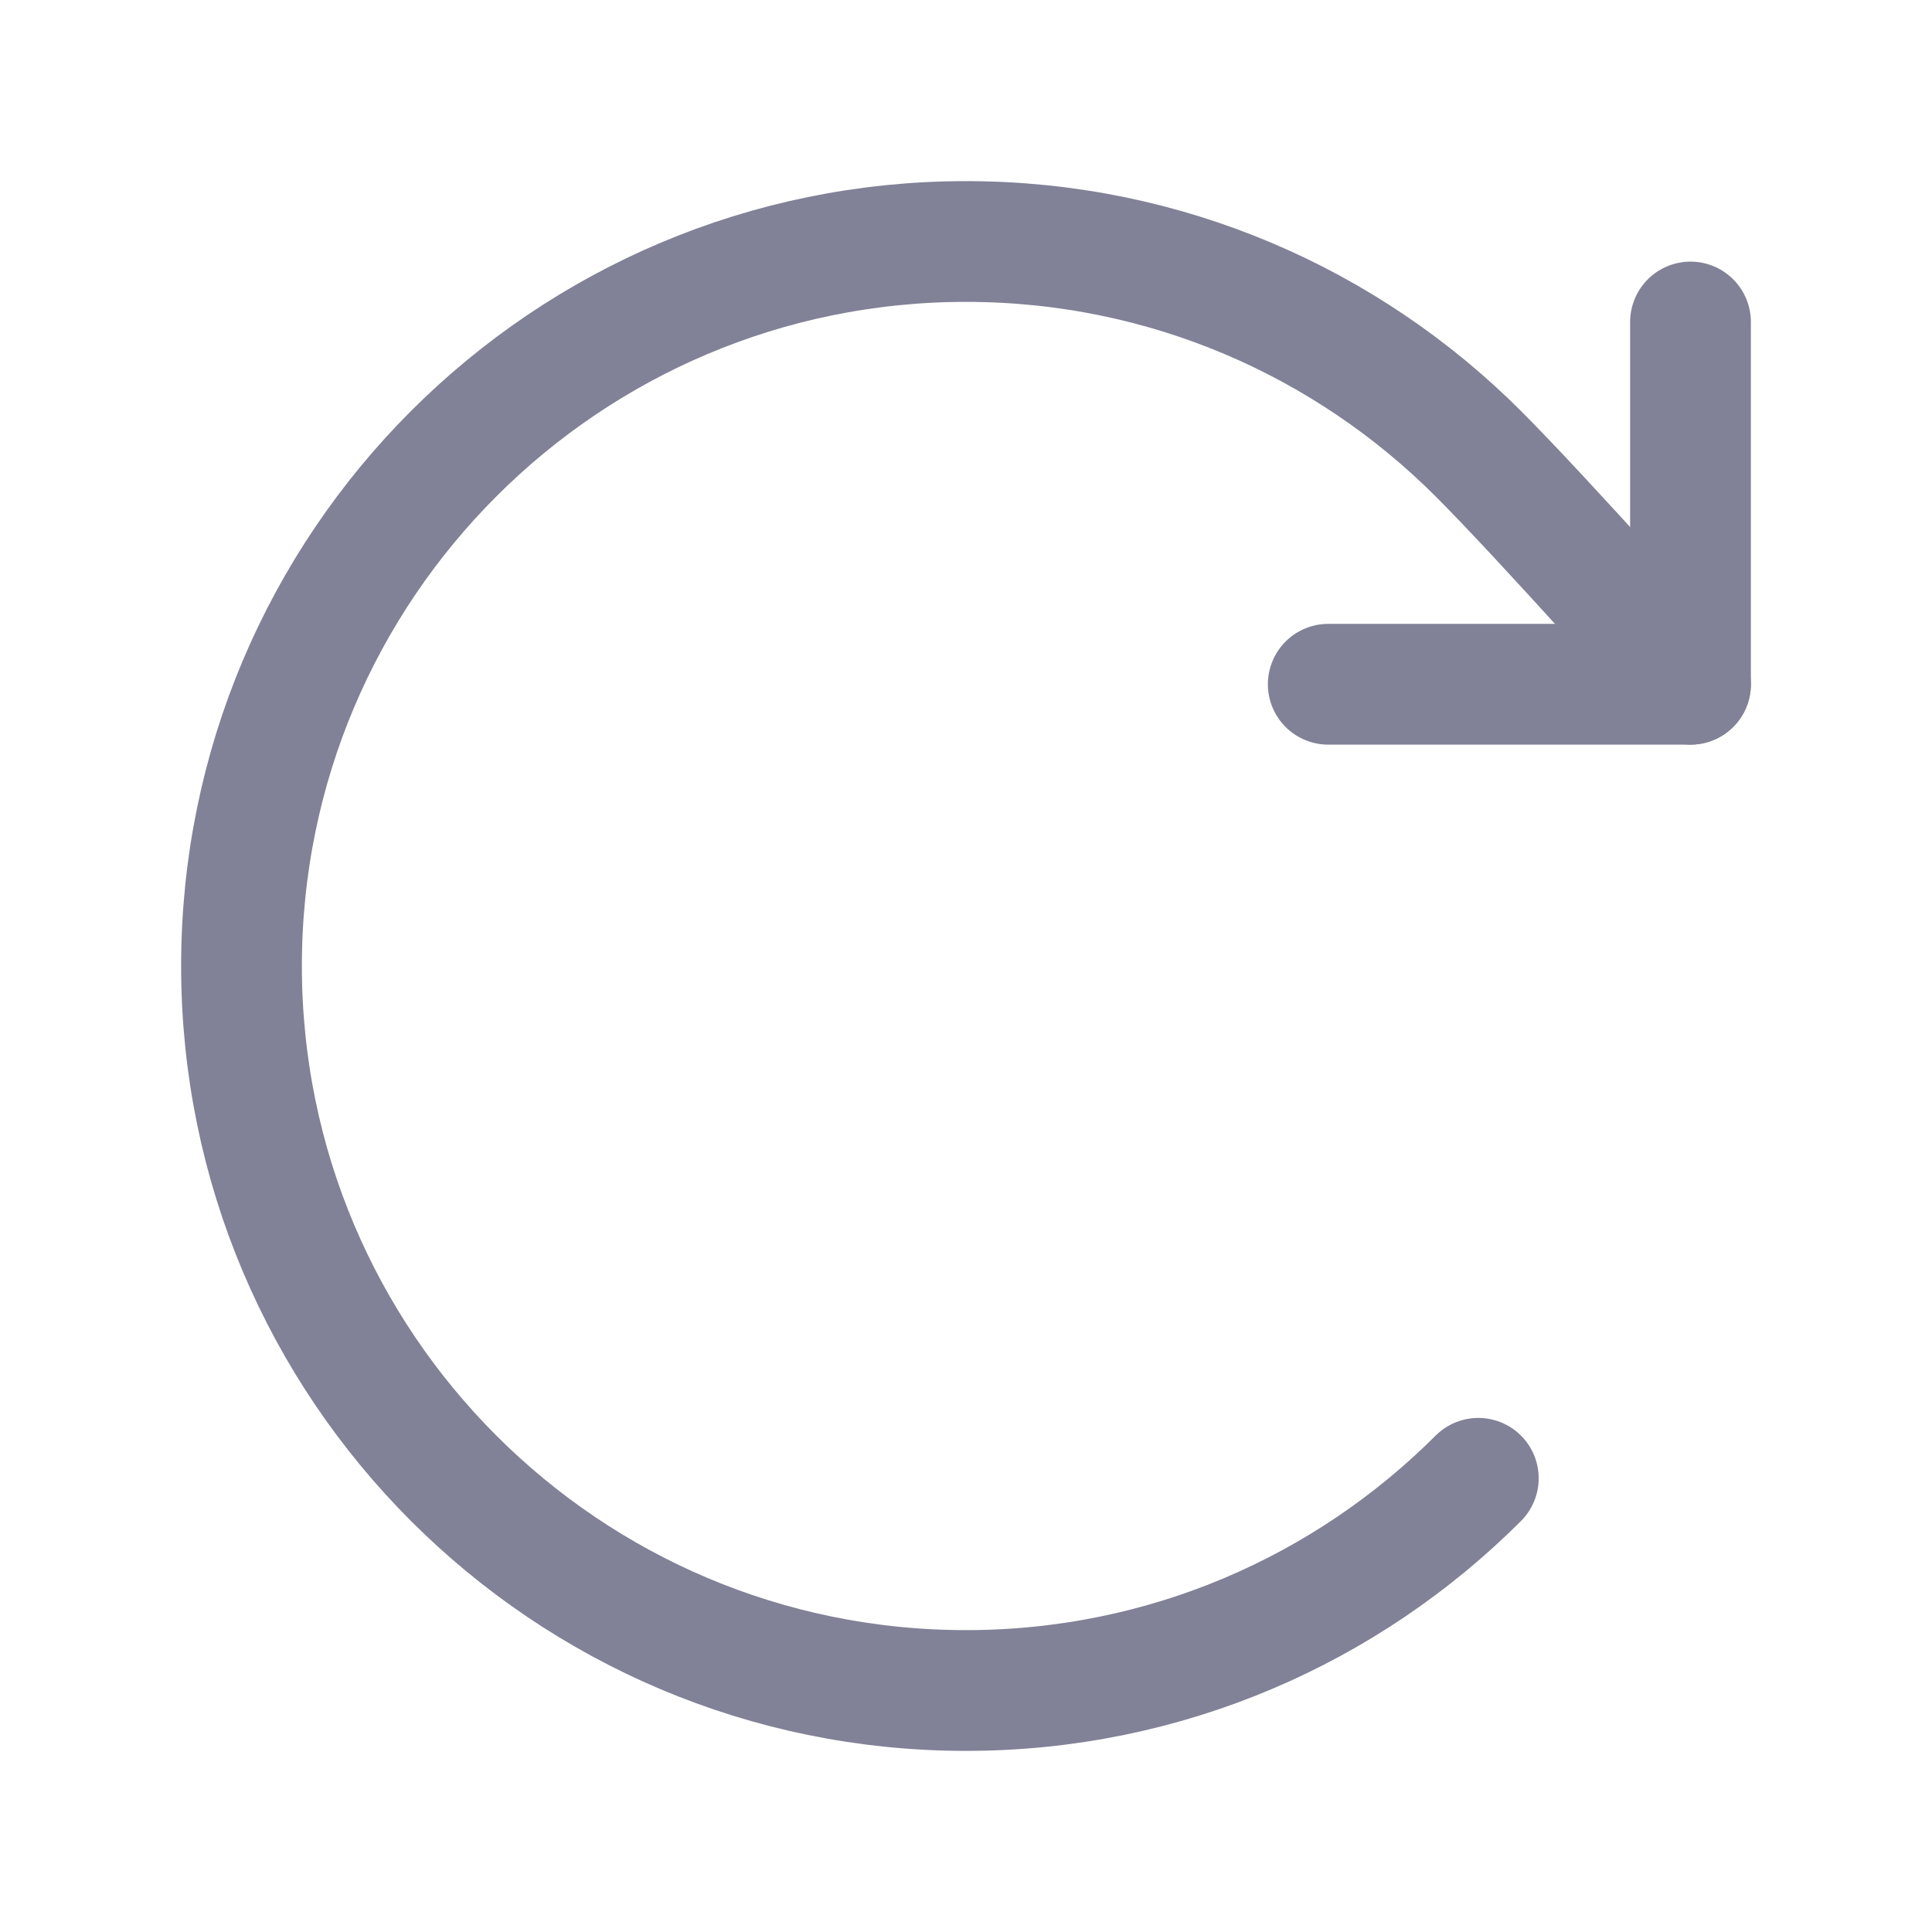
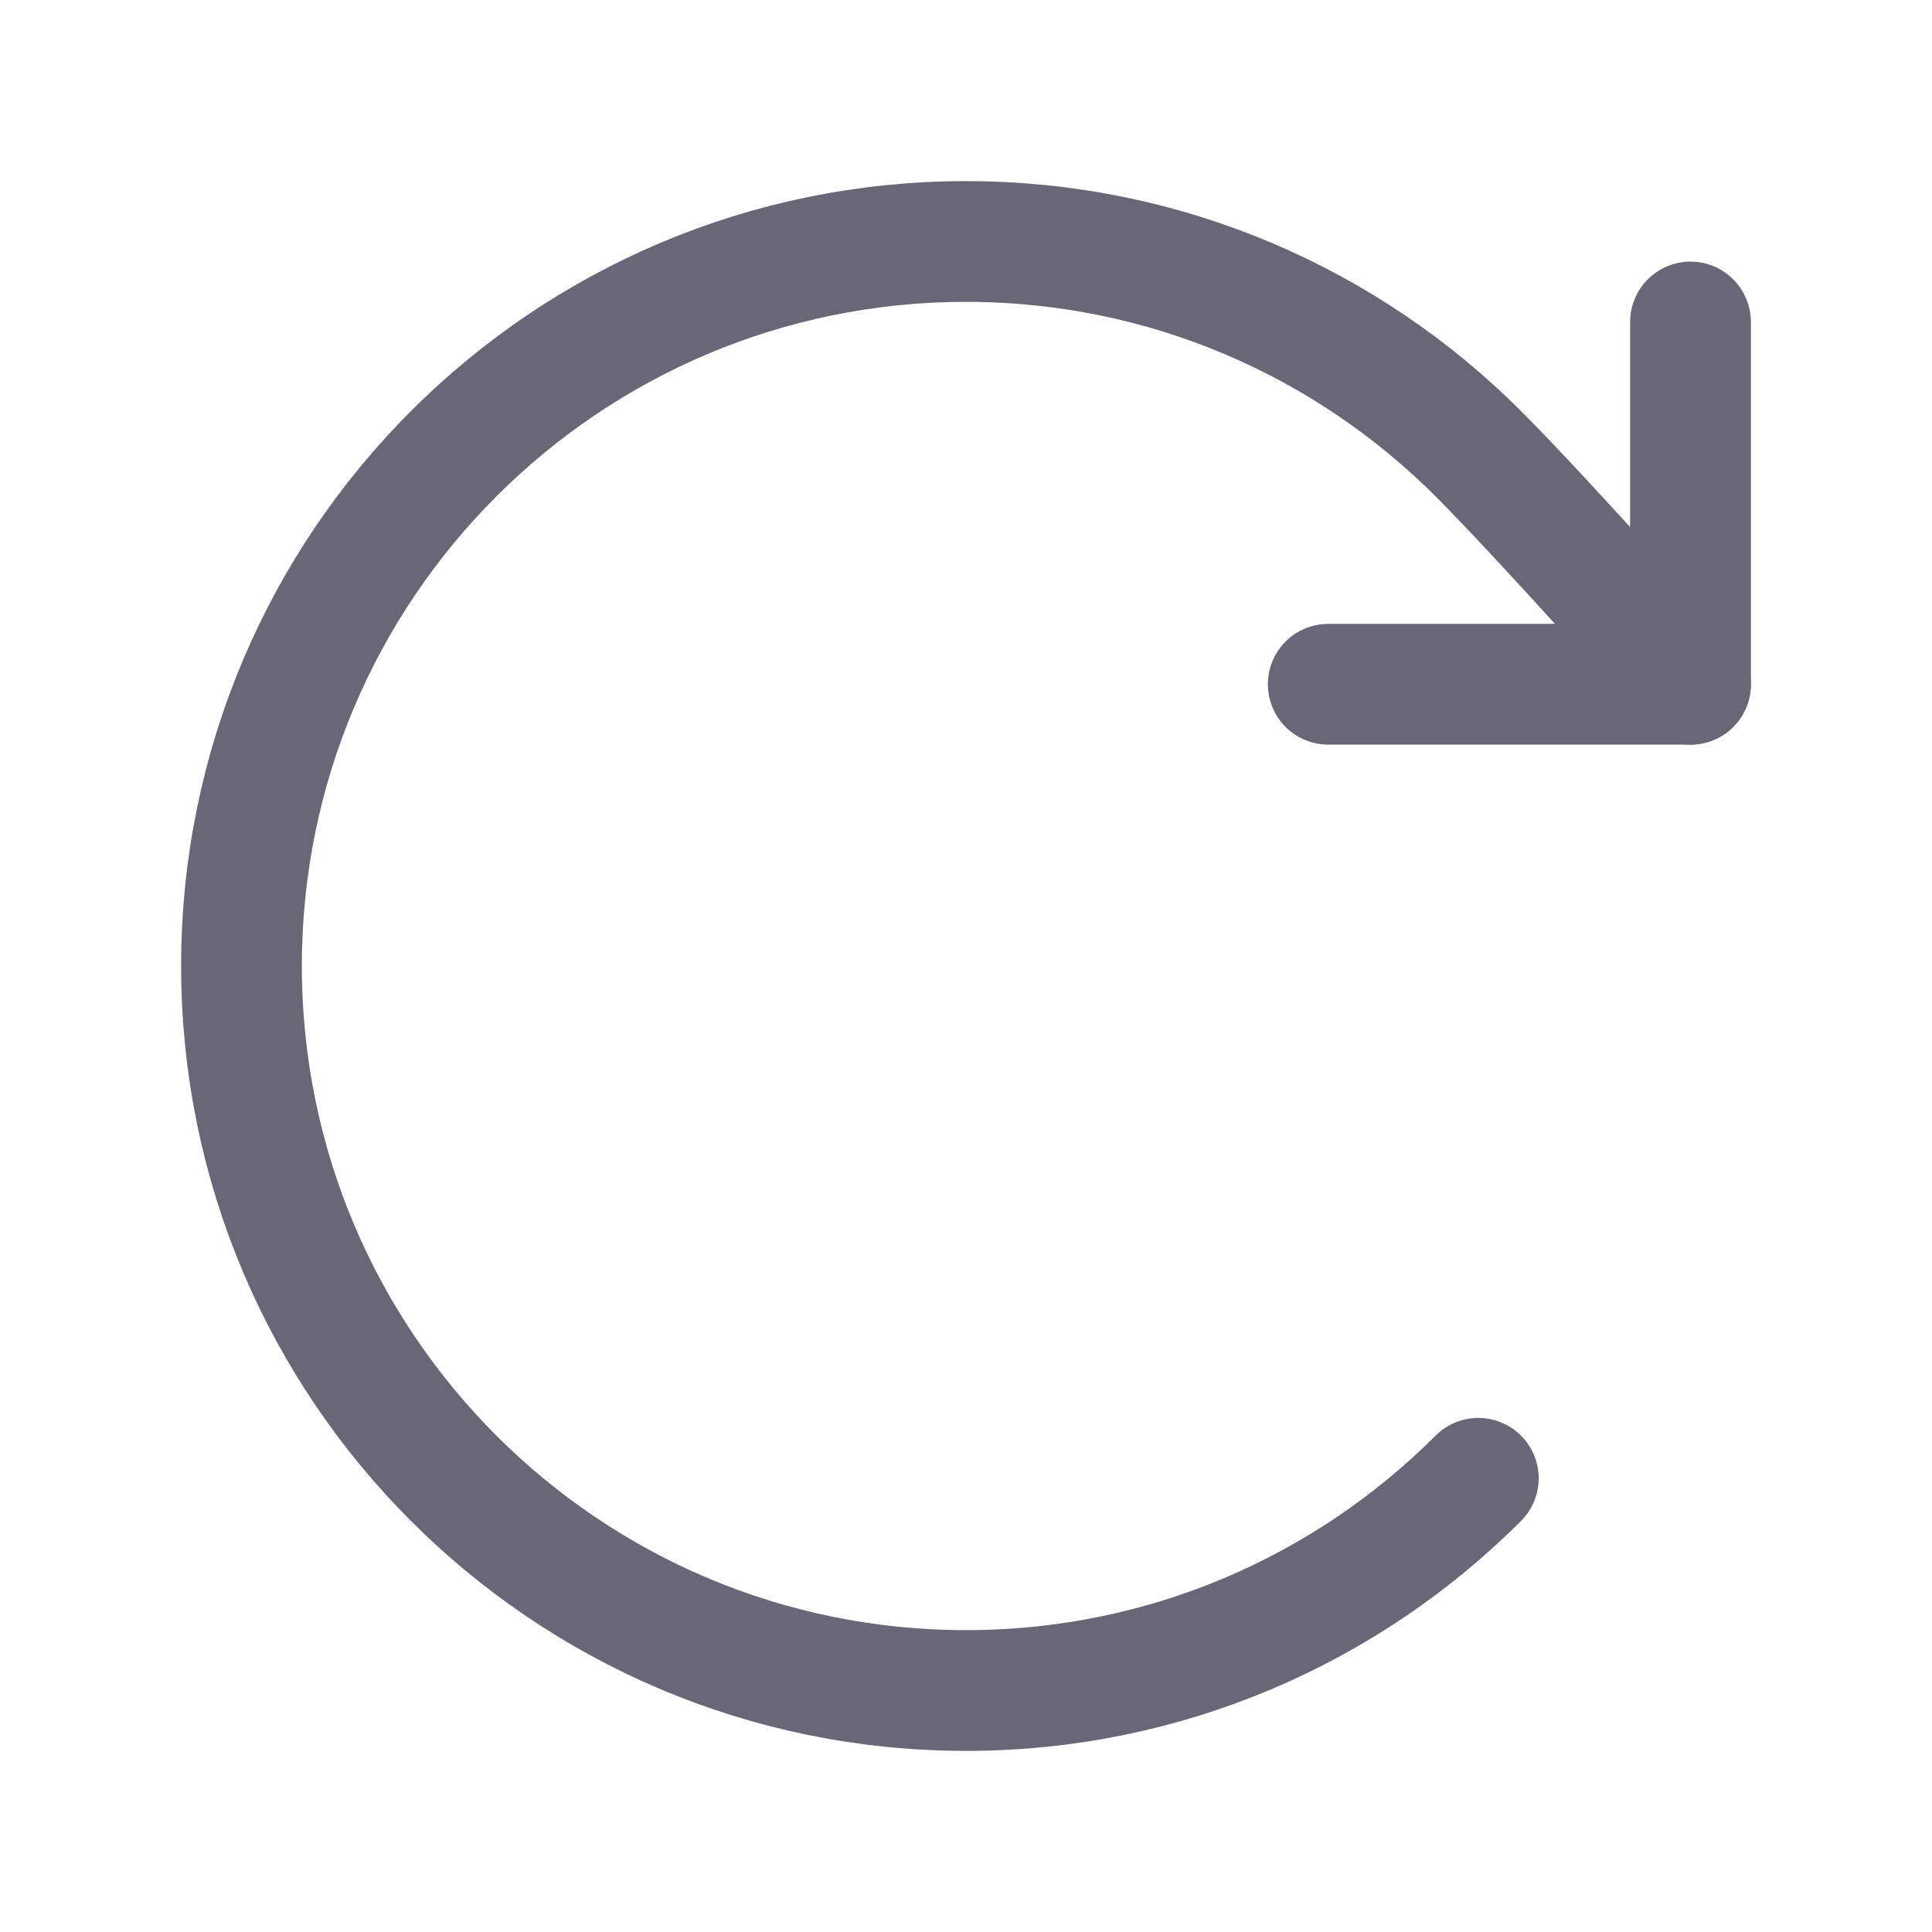
<svg xmlns="http://www.w3.org/2000/svg" width="24" height="24" viewBox="0 0 24 24" fill="none">
-   <path d="M18.364 18.364C16.735 19.993 14.485 21 12 21C7.029 21 3 16.971 3 12C3 7.029 7.029 3 12 3C14.485 3 16.735 4.007 18.364 5.636C19.193 6.465 21 8.5 21 8.5" stroke="#818197" stroke-width="1.5" stroke-linecap="round" stroke-linejoin="round" />
-   <path d="M21 4V8.5H16.5" stroke="#818197" stroke-width="1.5" stroke-linecap="round" stroke-linejoin="round" />
+   <path d="M18.364 18.364C16.735 19.993 14.485 21 12 21C7.029 21 3 16.971 3 12C3 7.029 7.029 3 12 3C14.485 3 16.735 4.007 18.364 5.636C19.193 6.465 21 8.5 21 8.5" stroke="#676778" stroke-width="1.5" stroke-linecap="round" stroke-linejoin="round" />
+   <path d="M21 4V8.5H16.5" stroke="#676778" stroke-width="1.5" stroke-linecap="round" stroke-linejoin="round" />
</svg>
